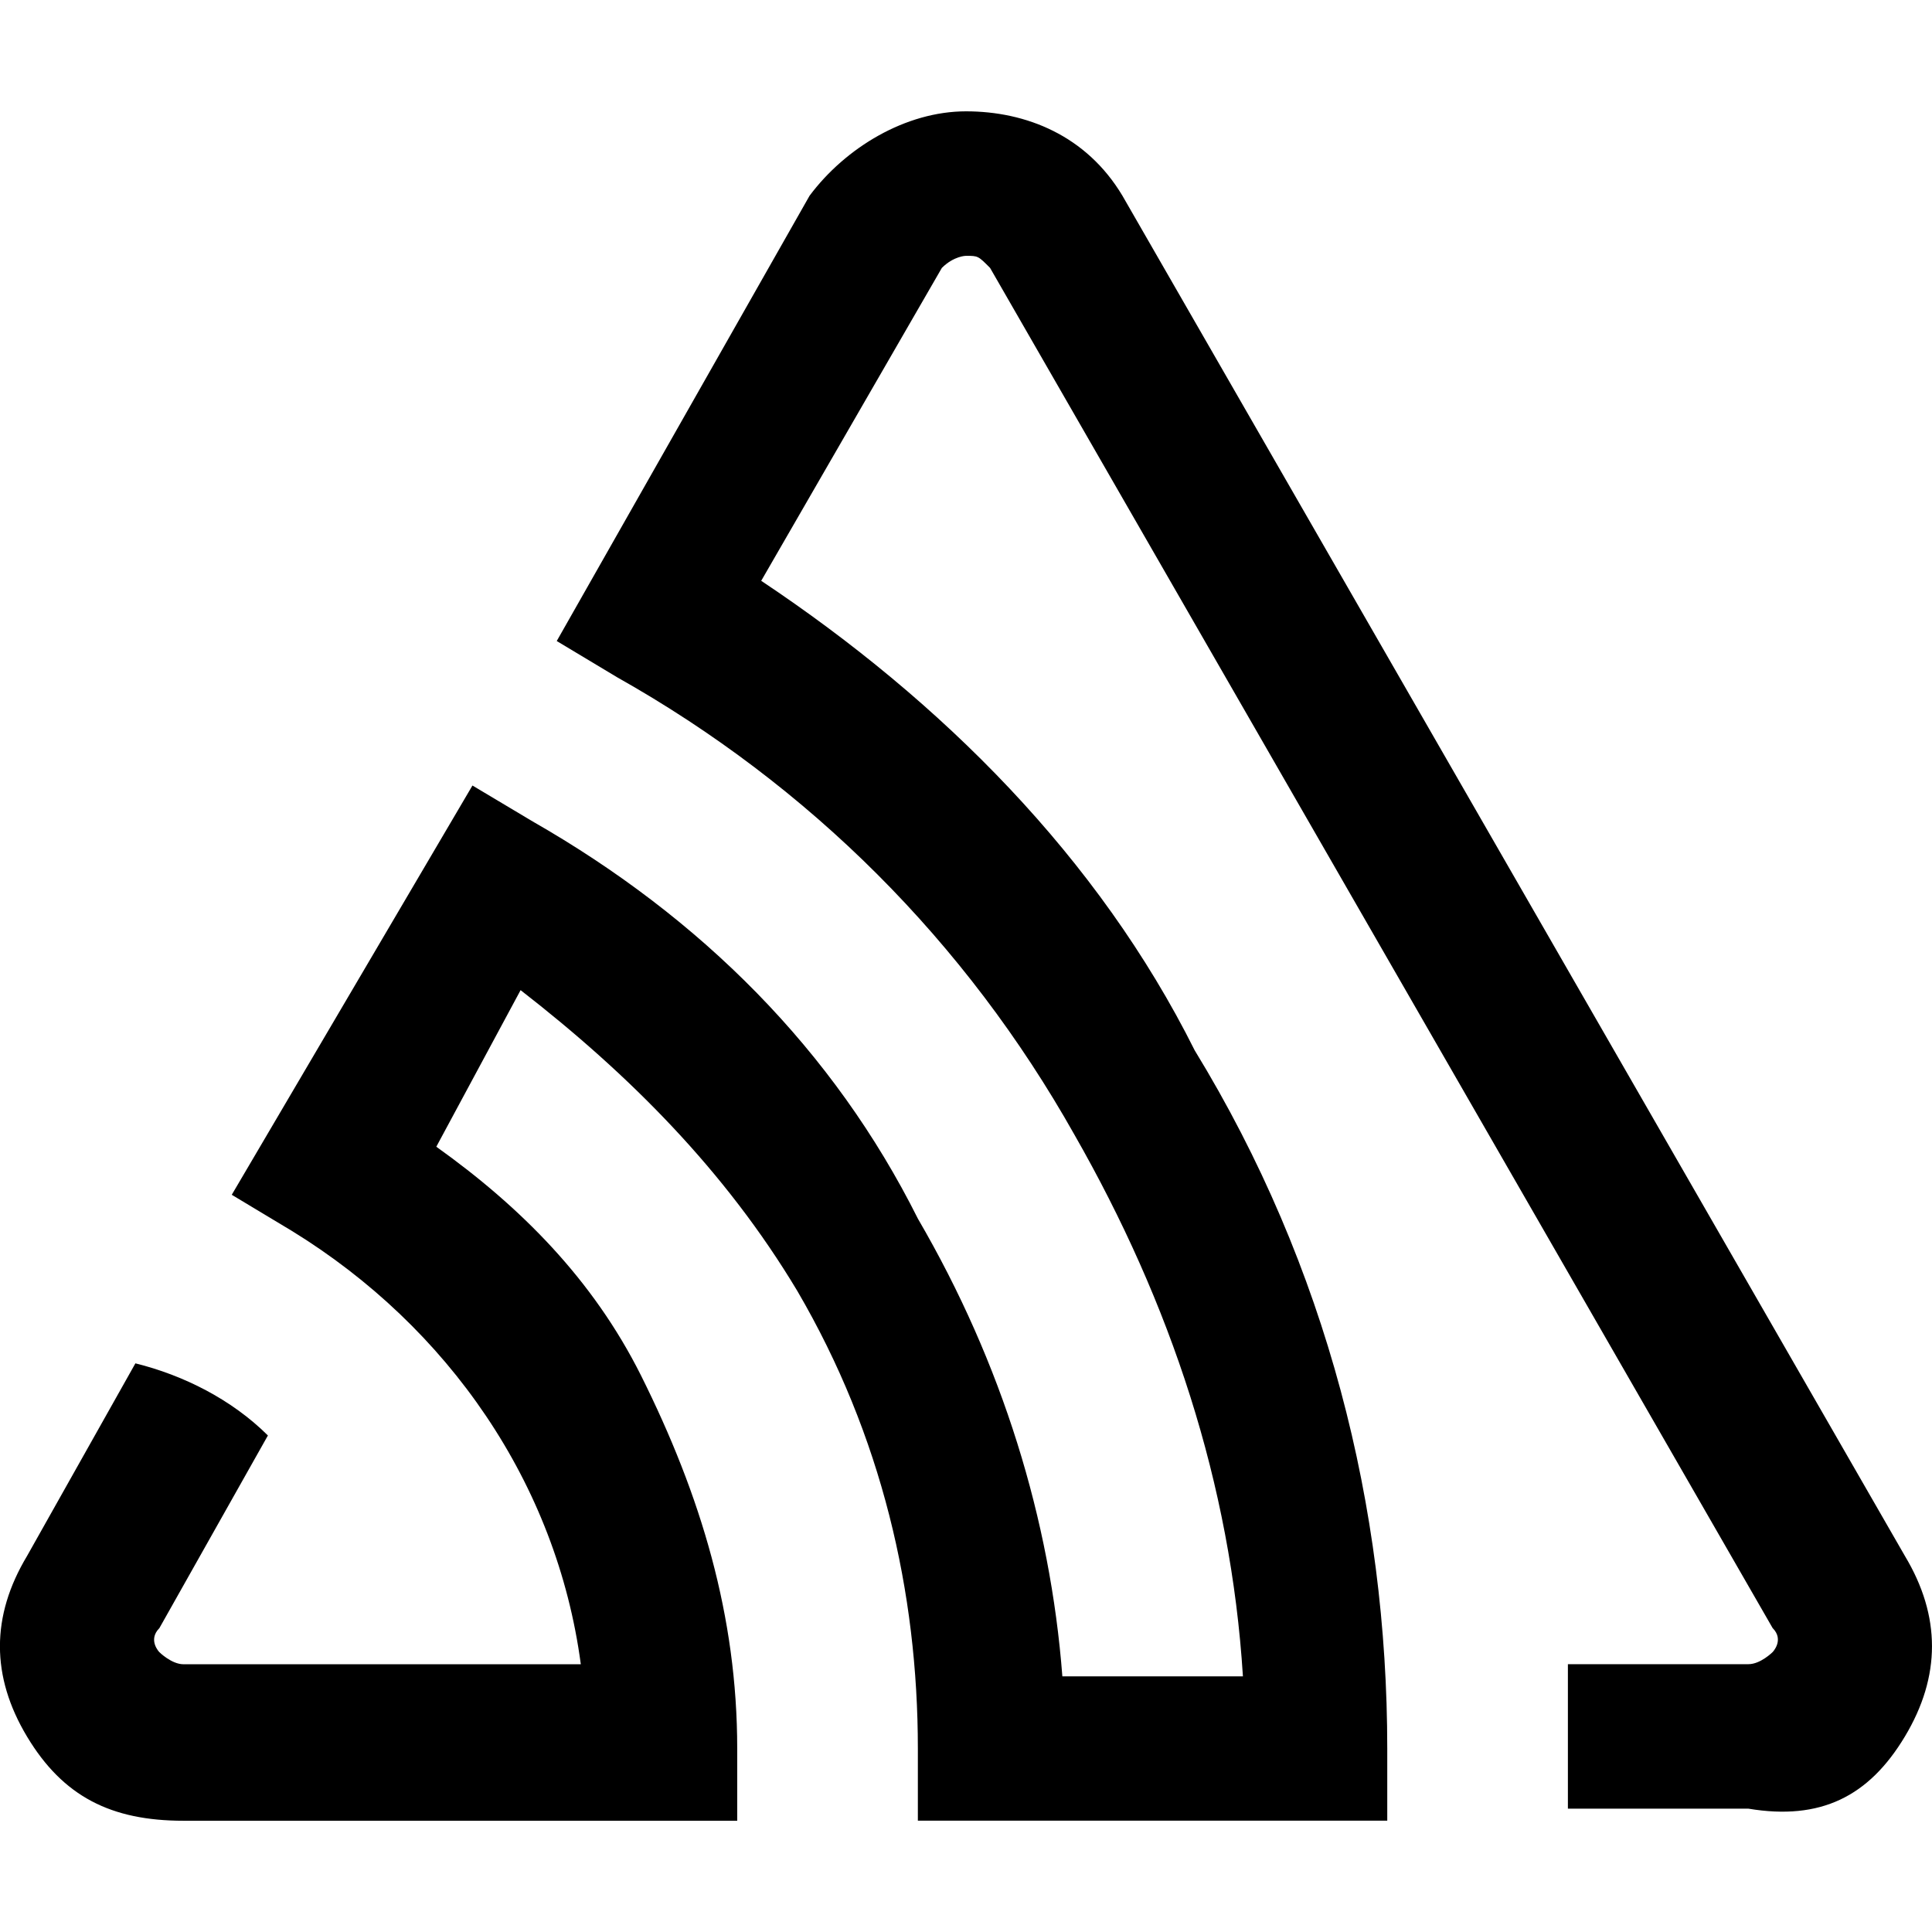
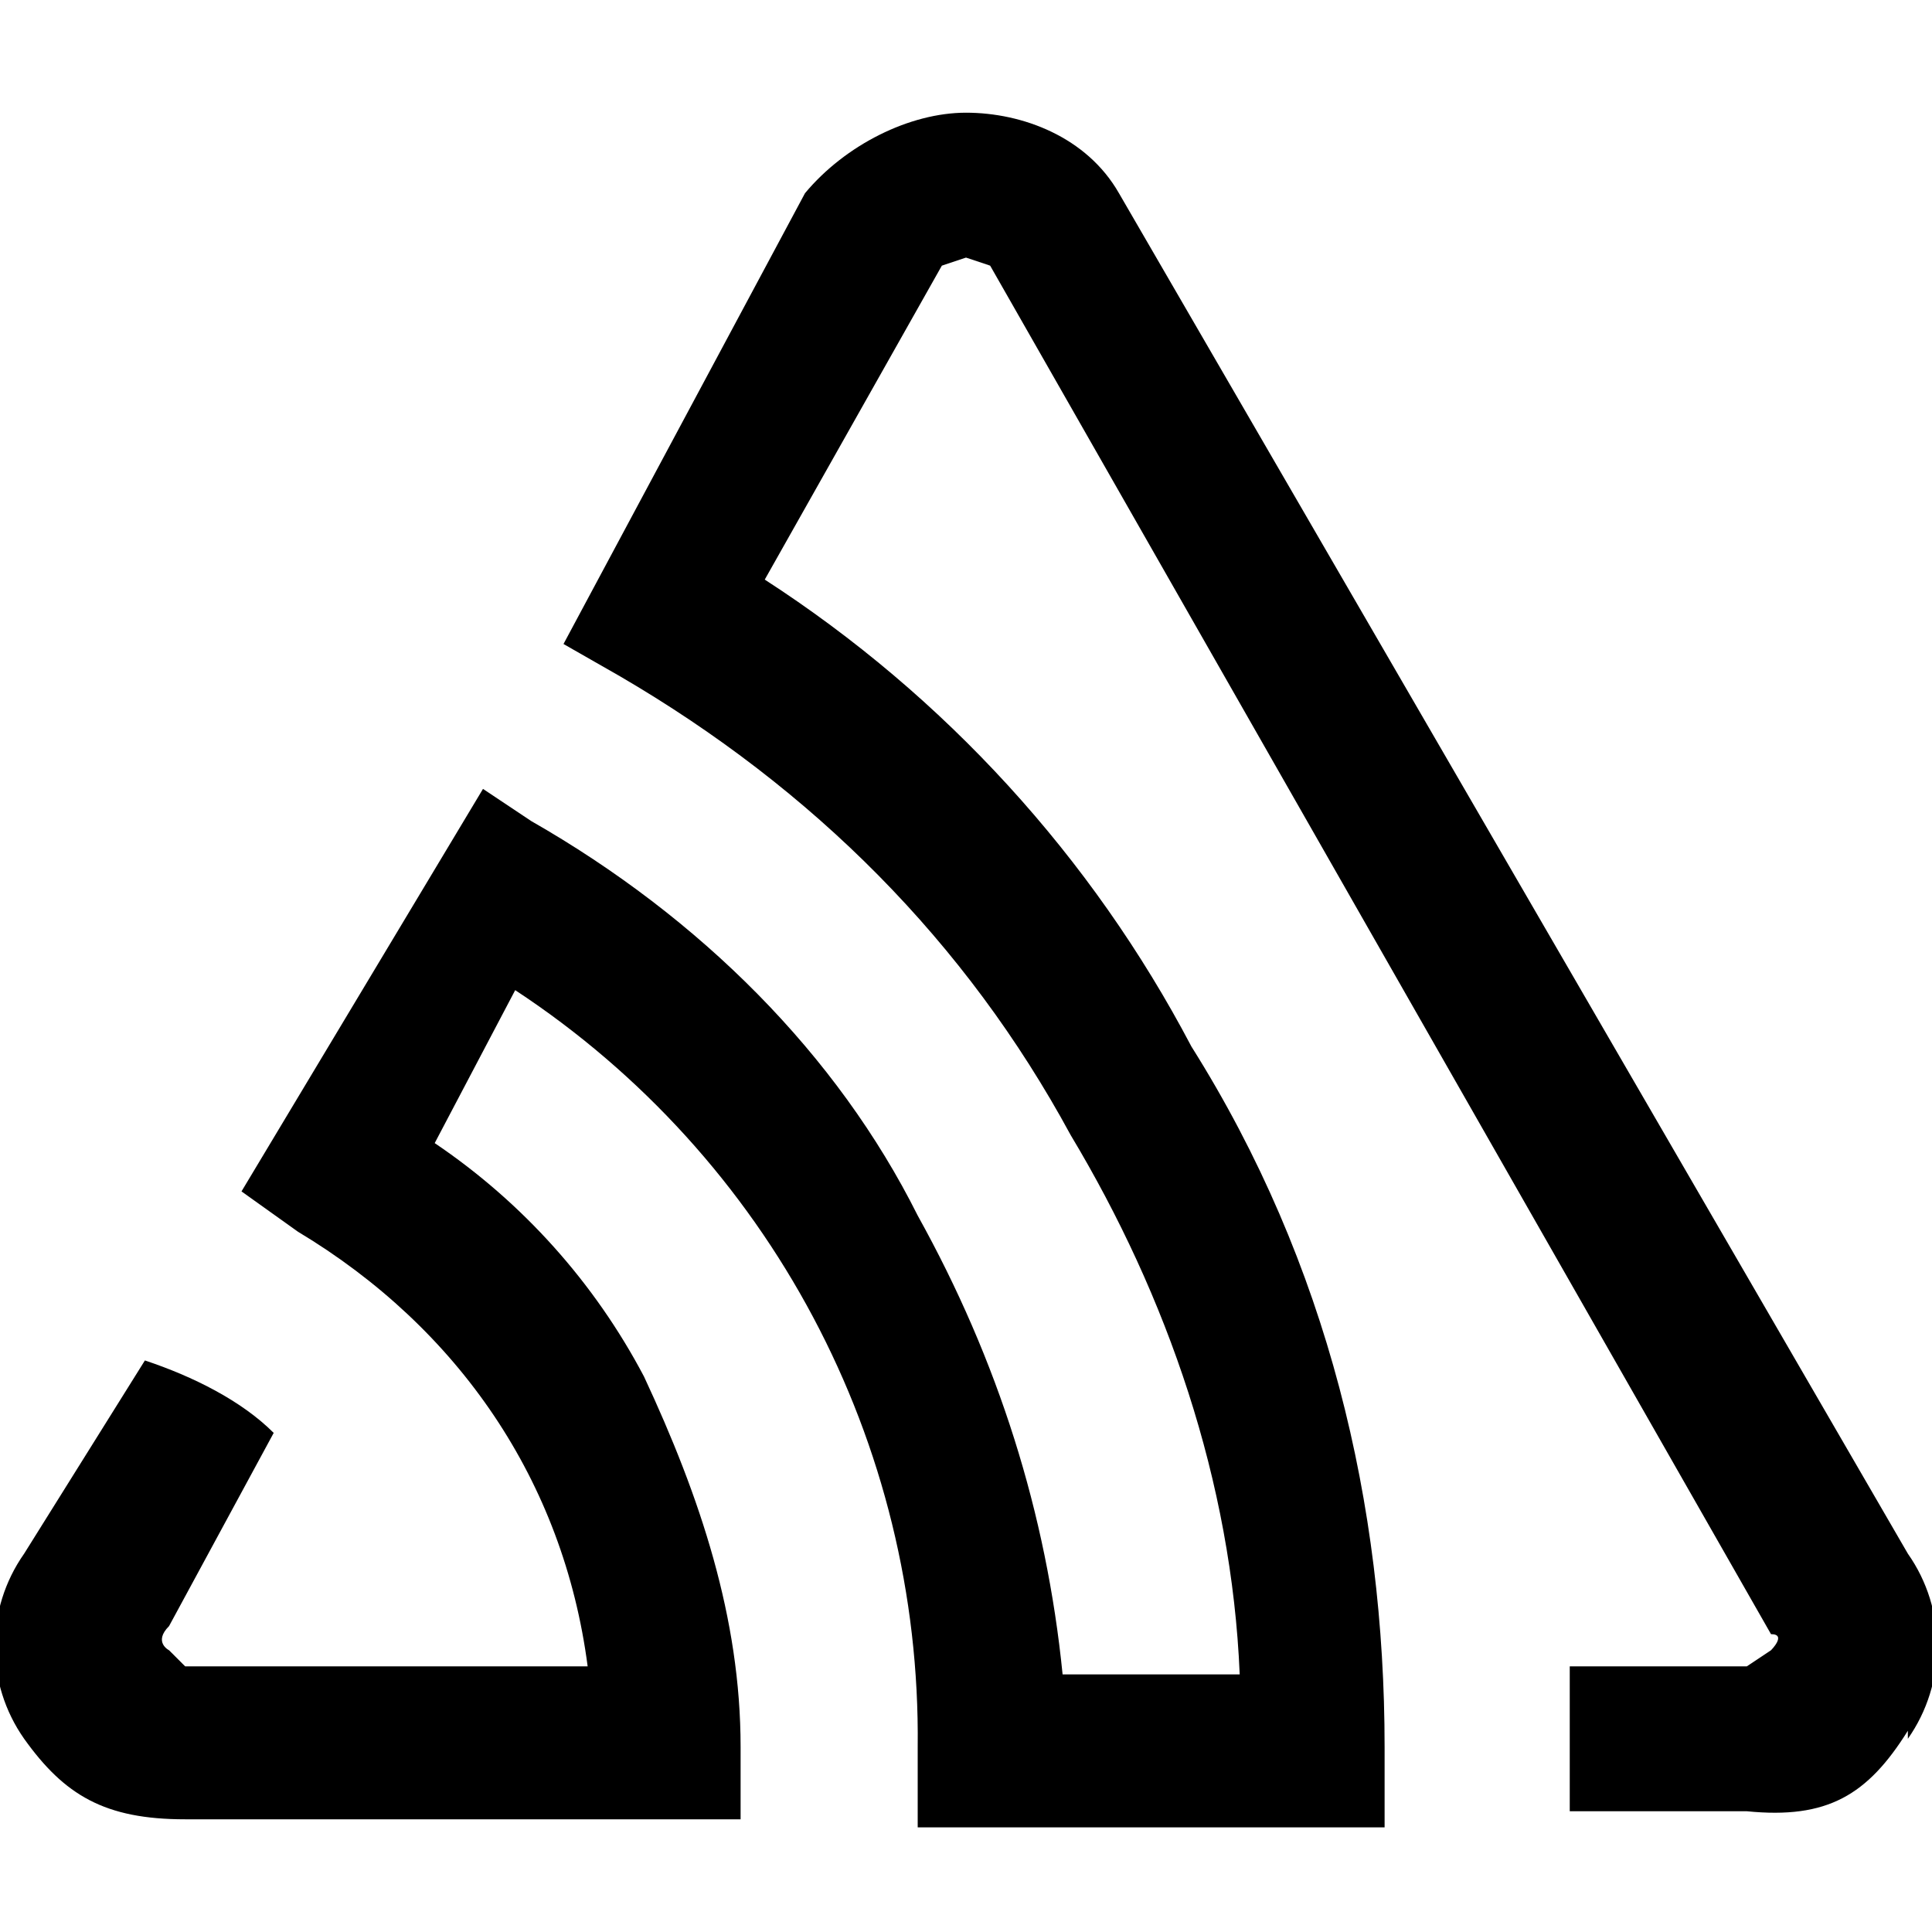
- <svg xmlns="http://www.w3.org/2000/svg" fill="#000000" width="800px" height="800px" viewBox="0 0 24 24" role="img">
-   <path d="M23.663 21.572c.449-.748.449-1.496 0-2.244l-9.72-16.897c-.447-.747-1.195-1.048-1.943-1.048s-1.495.449-1.943 1.048L6.916 7.963l.748.449c2.393 1.346 4.336 3.289 5.682 5.682 1.197 2.094 1.944 4.336 2.094 6.73h-2.243c-.149-1.945-.748-3.889-1.794-5.684-1.047-2.093-2.692-3.738-4.785-4.935l-.749-.447-2.99 5.084.747.449c1.944 1.195 3.29 3.139 3.589 5.383H2.28c-.149 0-.3-.15-.3-.15s-.148-.15 0-.299l1.348-2.393c-.449-.447-1.048-.748-1.646-.896L.336 19.329c-.449.748-.449 1.496 0 2.244.448.746 1.046 1.045 1.943 1.045h6.879v-.896c0-1.645-.449-3.141-1.196-4.637-.599-1.195-1.496-2.093-2.542-2.84L6.467 12.3c1.347 1.046 2.543 2.243 3.439 3.739 1.047 1.793 1.496 3.738 1.496 5.682v.896h5.831v-.896c0-2.99-.747-5.982-2.392-8.673-1.197-2.394-3.141-4.337-5.385-5.833L11.7 3.328c.151-.15.3-.15.3-.15.15 0 .15 0 .299.15l9.721 16.896c.148.148 0 .299 0 .299s-.15.15-.3.15h-2.243v1.795h2.243c.896.149 1.495-.15 1.943-.896z" />
+ <svg xmlns="http://www.w3.org/2000/svg" viewBox="0 0 24 24">
+   <path d="M23.7 21.6a2 2 0 0 0 0-2.3L13.9 2.4c-.4-.7-1.2-1-1.9-1s-1.5.4-2 1L7 8l.7.4c2.4 1.4 4.3 3.3 5.6 5.7 1.2 2 2 4.3 2.1 6.7h-2.2c-.2-2-.8-3.9-1.8-5.7-1-2-2.7-3.7-4.8-4.9L6 9.8l-3 5 .7.5c2 1.2 3.3 3.1 3.6 5.4h-5l-.2-.2s-.2-.1 0-.3l1.3-2.4c-.4-.4-1-.7-1.6-.9L.3 19.3a2 2 0 0 0 0 2.3c.5.7 1 1 2 1h6.9v-.9c0-1.6-.5-3.1-1.2-4.6a8 8 0 0 0-2.6-2.9l1-1.9a11.1 11.1 0 0 1 5 9.4v1h5.8v-1c0-3-.7-6-2.4-8.7a15.5 15.5 0 0 0-5.3-5.8l2.2-3.9.3-.1.3.1 9.7 17c.2 0 0 .2 0 .2l-.3.2h-2.2v1.8h2.2c1 .1 1.5-.2 2-1z" />
</svg>
